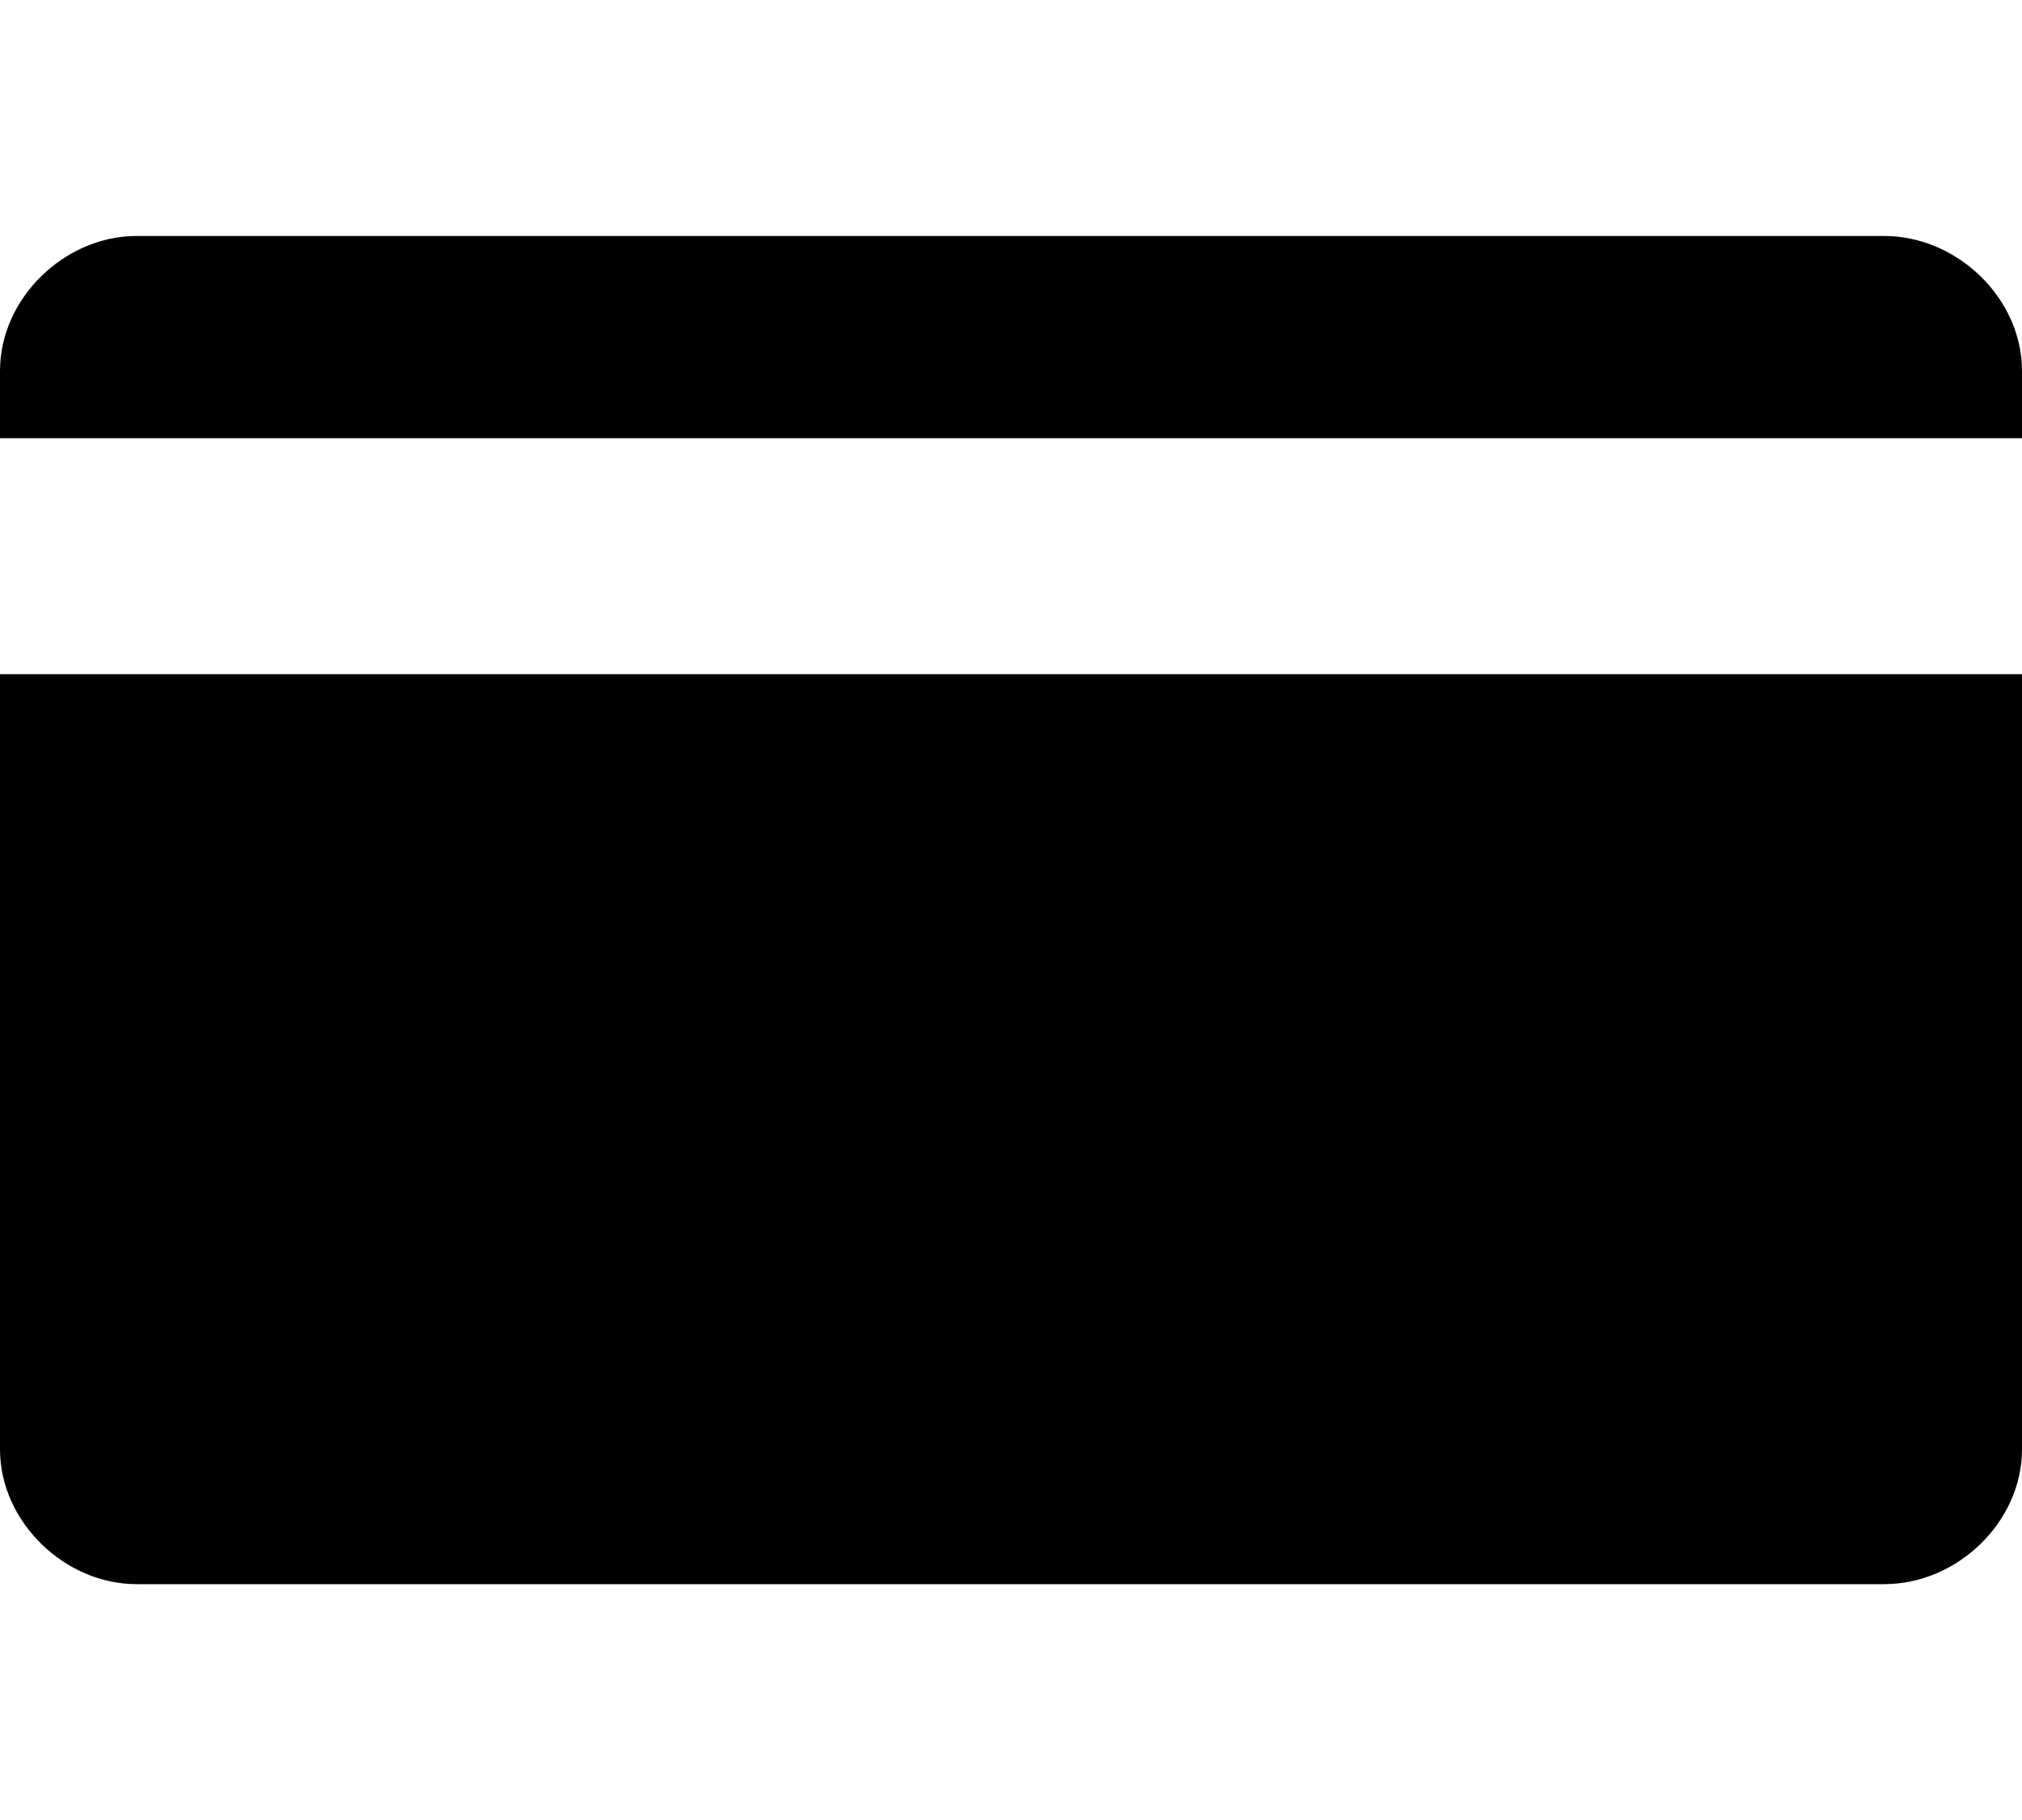
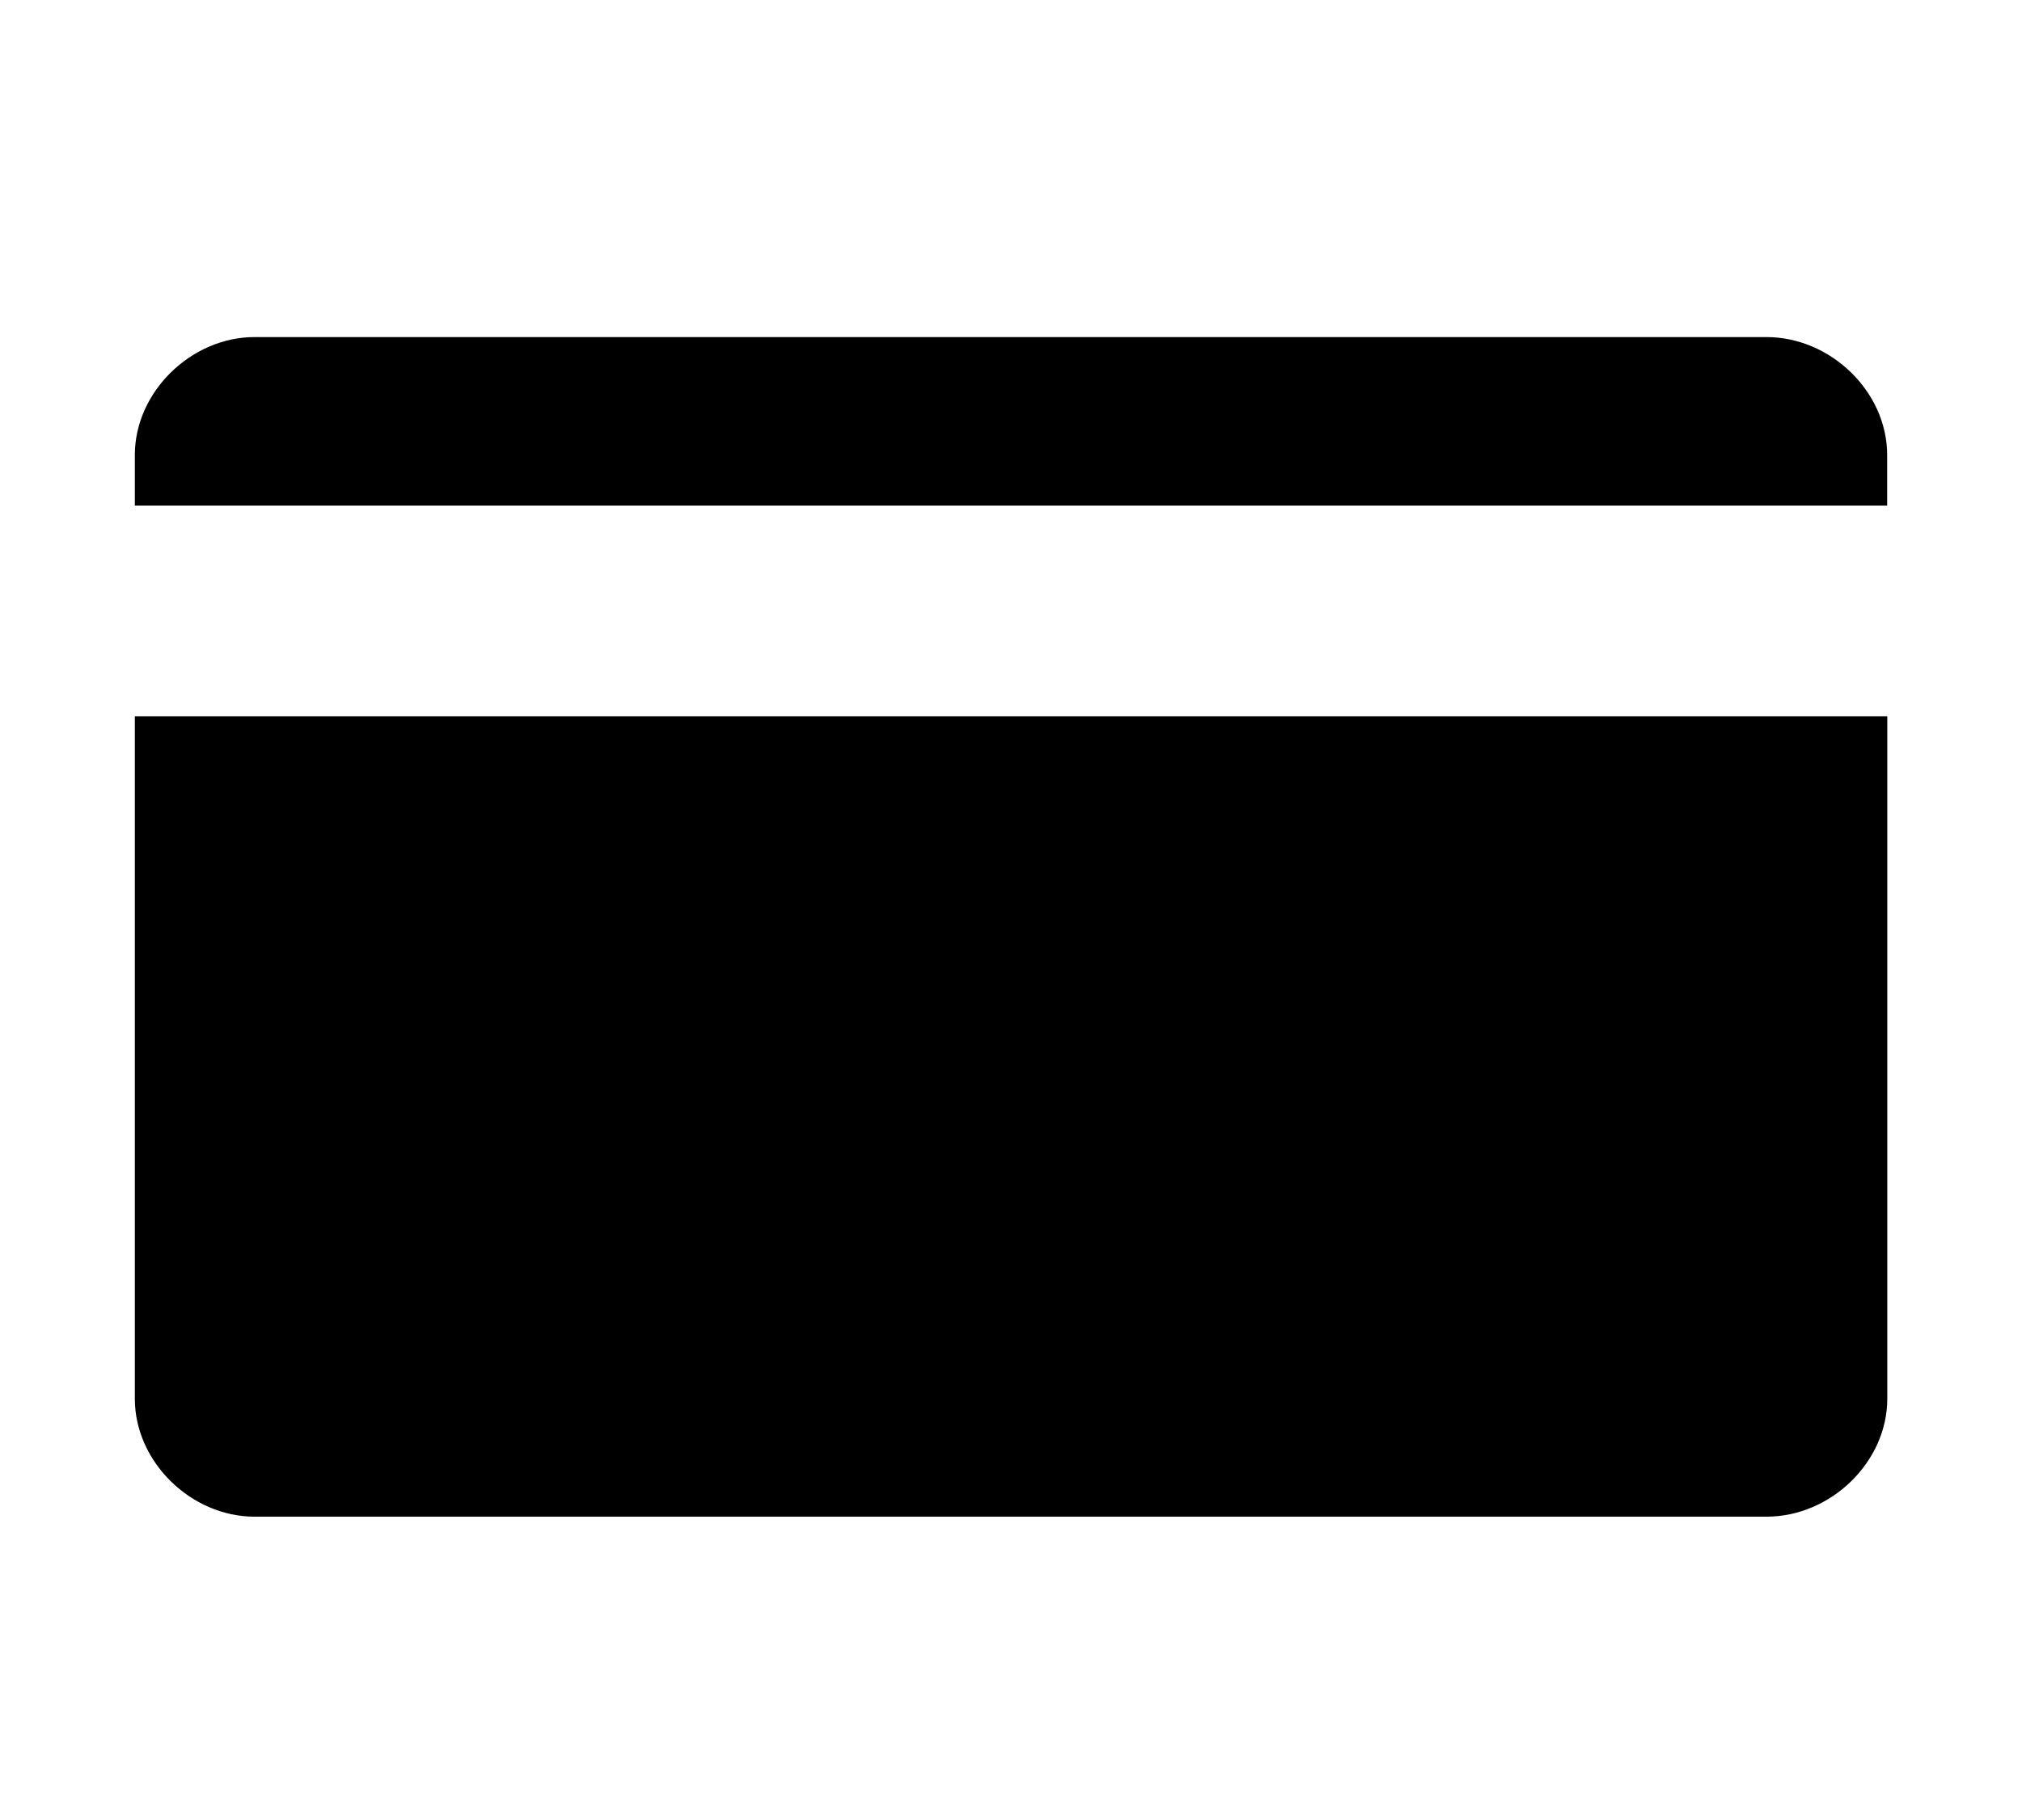
- <svg xmlns="http://www.w3.org/2000/svg" width="60" height="54" version="1.1" viewBox="0 0 16 14">
-   <path d="m1.081 1.667c-0.569 0-1.081 0.492-1.081 1.067v0.533h16v-0.533c0-0.574-0.513-1.067-1.091-1.067zm-1.081 3.467v6.133c0 0.575 0.513 1.067 1.081 1.067h13.828c0.579 0 1.091-0.492 1.091-1.067v-6.133z" />
+ <svg xmlns="http://www.w3.org/2000/svg" width="60" height="54" version="1.1" viewBox="0 0 16 14" id="svg3562">
+   <defs id="defs3566" />
+   <path d="m 2.013,2.467 c -0.497,0 -0.946,0.431 -0.946,0.933 V 3.8 H 14.933 V 3.4 c 0,-0.503 -0.449,-0.933 -0.955,-0.933 z M 1.067,5.467 V 10.867 C 1.067,11.369 1.515,11.8 2.013,11.8 H 13.979 c 0.506,0 0.955,-0.431 0.955,-0.933 V 5.467 Z" id="path3560" style="stroke-width:0.875" />
</svg>
